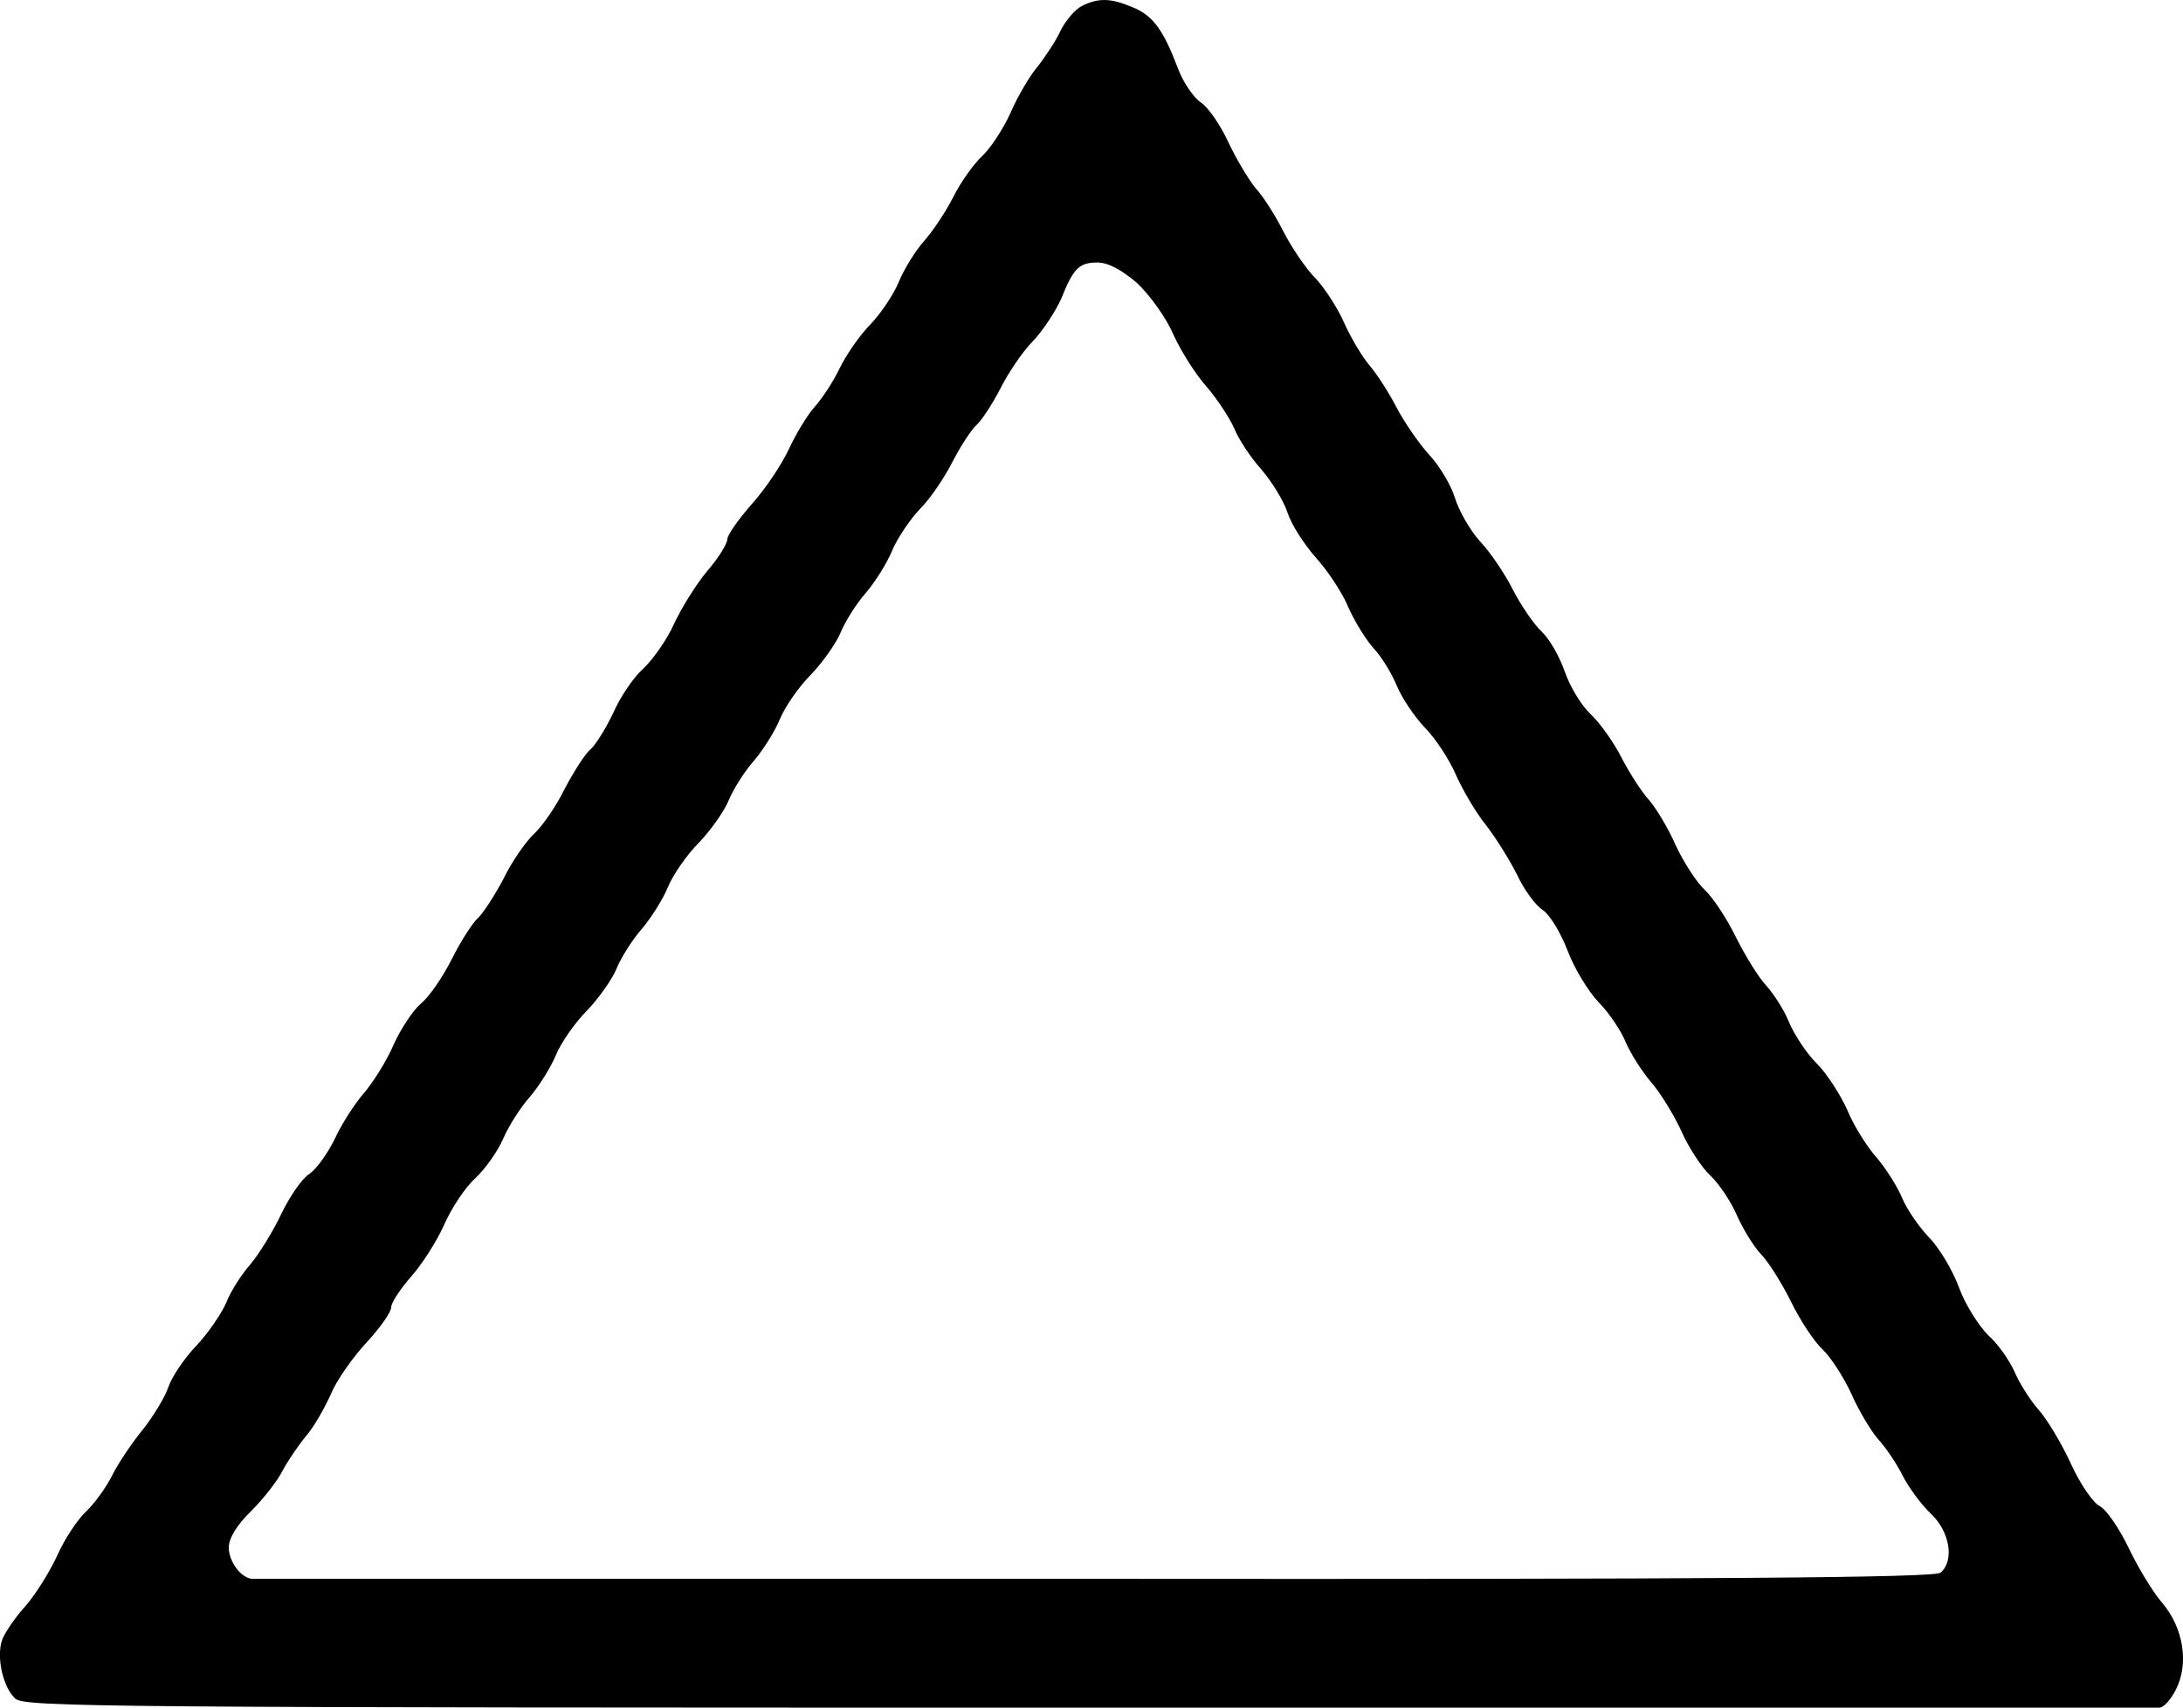
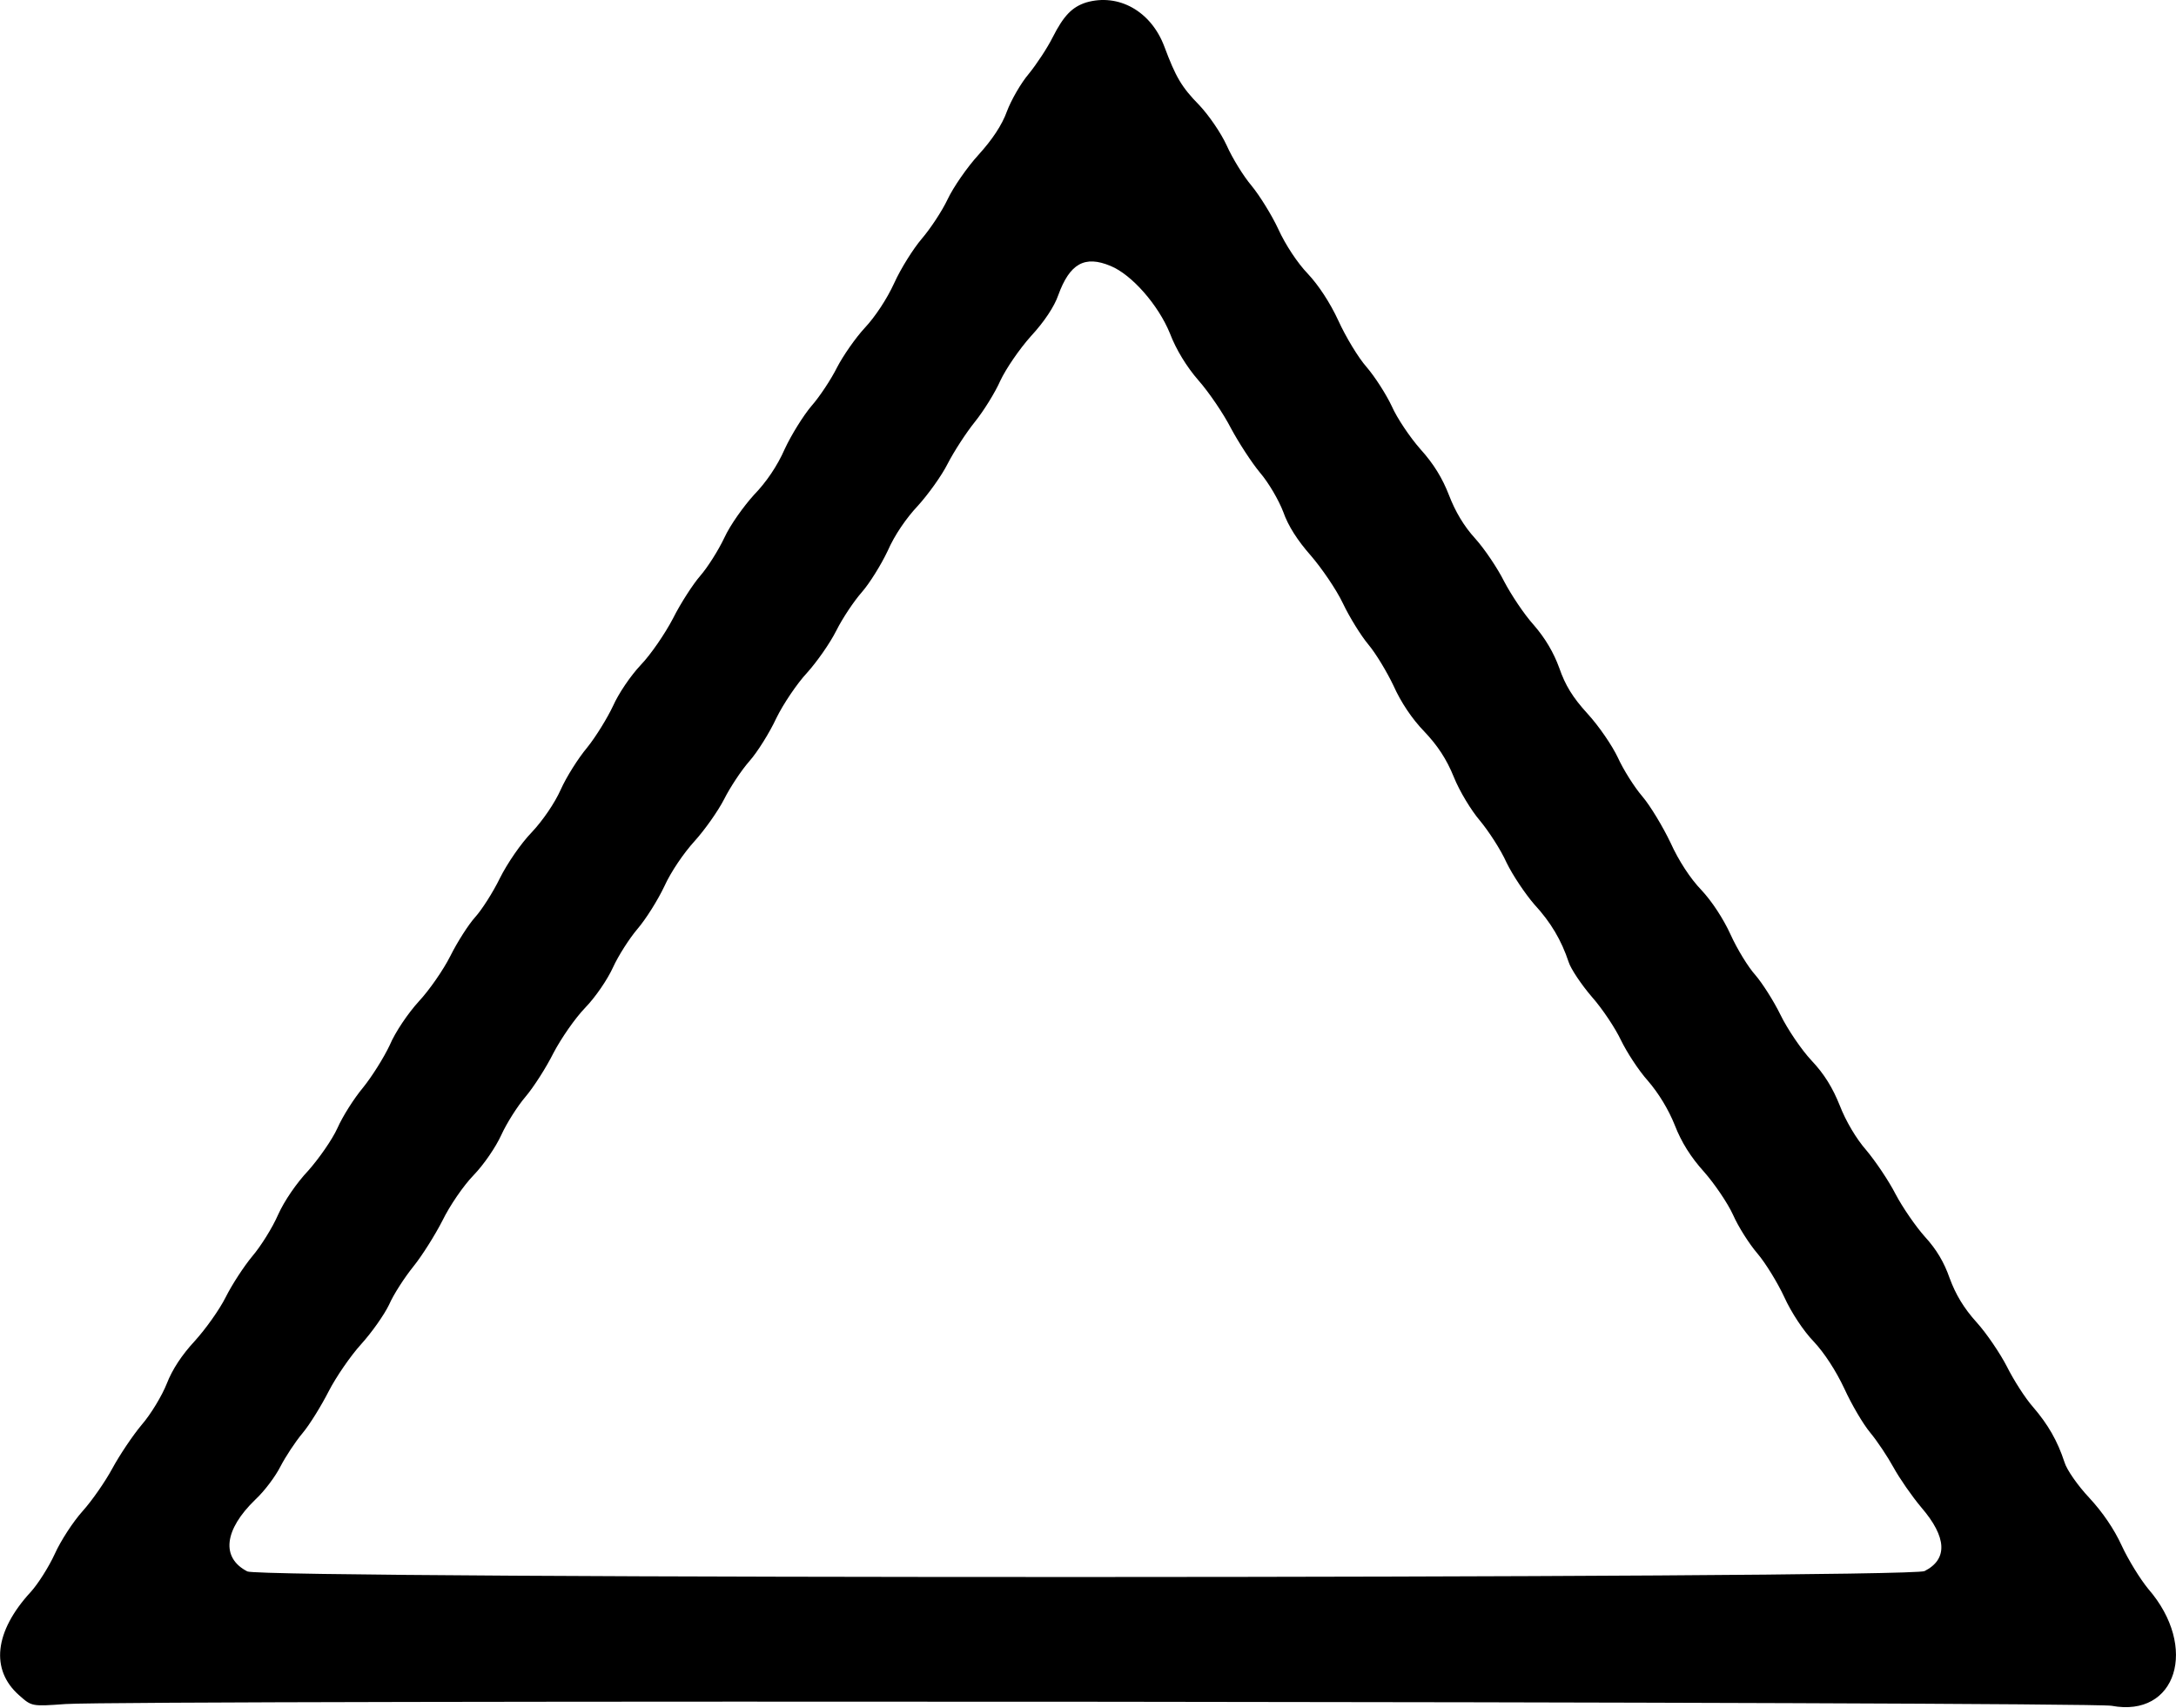
- <svg xmlns="http://www.w3.org/2000/svg" viewBox="0 0 389.734 304.899">
-   <g transform="translate(-10.15518,319.8677) scale(0.1,-0.1)" fill="#000000" stroke="none">
-     <path d="M2033 3188 c-12 -6 -29 -26 -38 -44 -8 -18 -27 -46 -40 -63 -14 -16 -36 -53 -49 -83 -13 -29 -36 -64 -51 -78 -15 -14 -38 -46 -51 -72 -13 -26 -37 -62 -53 -80 -16 -18 -36 -51 -45 -73 -9 -22 -32 -56 -50 -75 -19 -19 -44 -55 -56 -80 -12 -25 -33 -56 -46 -70 -12 -14 -32 -47 -44 -73 -12 -26 -41 -70 -66 -98 -24 -27 -44 -56 -44 -63 0 -8 -16 -34 -36 -57 -20 -24 -46 -66 -59 -94 -12 -27 -37 -63 -55 -80 -18 -16 -42 -52 -54 -80 -13 -27 -31 -56 -40 -64 -10 -8 -30 -40 -46 -70 -15 -31 -40 -67 -55 -81 -15 -14 -40 -50 -55 -81 -16 -30 -36 -61 -45 -69 -9 -8 -30 -40 -46 -72 -16 -32 -41 -69 -56 -81 -14 -12 -36 -45 -49 -74 -12 -28 -36 -66 -52 -85 -16 -18 -40 -55 -52 -81 -13 -27 -33 -55 -46 -64 -13 -8 -35 -40 -50 -71 -15 -32 -40 -72 -55 -90 -16 -18 -36 -49 -44 -70 -9 -20 -33 -55 -54 -77 -21 -22 -43 -55 -49 -73 -6 -18 -27 -52 -45 -75 -19 -23 -44 -60 -55 -82 -11 -22 -32 -51 -47 -65 -15 -14 -39 -50 -52 -80 -14 -30 -40 -71 -58 -91 -18 -20 -36 -47 -40 -59 -10 -31 2 -84 24 -104 17 -15 164 -16 1917 -16 1044 0 1905 0 1911 0 7 0 20 14 29 32 24 46 14 111 -25 156 -17 20 -44 65 -60 99 -16 33 -39 67 -51 73 -12 6 -35 40 -51 75 -16 35 -42 79 -58 97 -16 18 -35 49 -43 68 -9 20 -29 49 -47 65 -17 17 -41 55 -52 85 -11 30 -35 71 -54 90 -18 19 -40 51 -48 71 -8 19 -28 51 -45 71 -17 19 -41 57 -52 84 -12 27 -36 65 -55 84 -19 19 -41 53 -50 75 -9 22 -28 51 -41 65 -13 14 -37 53 -53 85 -16 33 -41 71 -56 85 -15 14 -38 50 -52 80 -13 30 -35 66 -47 80 -13 14 -35 48 -49 75 -14 28 -39 63 -56 79 -17 16 -37 50 -46 76 -9 26 -27 58 -41 71 -14 13 -37 47 -51 74 -14 28 -40 67 -59 87 -18 20 -38 55 -45 78 -7 23 -28 58 -47 78 -18 20 -44 58 -57 83 -13 25 -35 60 -49 76 -14 17 -34 51 -45 76 -11 25 -34 61 -51 79 -18 18 -43 56 -57 83 -14 28 -36 63 -50 78 -13 16 -35 53 -49 83 -14 30 -36 62 -49 70 -13 9 -32 37 -41 62 -26 68 -44 93 -81 108 -38 16 -60 17 -90 2z m99 -495 c23 -22 52 -62 65 -93 14 -30 40 -71 59 -92 18 -21 40 -54 49 -74 8 -20 30 -53 49 -74 18 -21 39 -55 46 -76 7 -22 30 -57 50 -80 21 -23 48 -63 59 -90 12 -27 33 -60 46 -74 13 -14 31 -43 40 -65 9 -22 32 -56 50 -75 19 -19 44 -57 56 -85 12 -27 36 -68 54 -90 17 -22 42 -62 55 -88 12 -26 33 -55 46 -63 13 -9 32 -41 44 -72 12 -32 37 -73 55 -92 19 -19 41 -52 49 -72 9 -21 29 -52 45 -71 16 -18 40 -57 54 -87 13 -30 37 -66 52 -80 15 -14 36 -45 47 -70 11 -25 30 -56 43 -70 14 -14 38 -53 54 -85 16 -33 41 -71 56 -85 15 -14 38 -50 52 -80 13 -30 35 -66 47 -80 13 -14 33 -43 44 -65 11 -22 34 -53 51 -69 34 -32 42 -84 17 -105 -10 -9 -395 -12 -1507 -11 -822 0 -1499 0 -1506 0 -20 0 -43 30 -43 56 0 16 14 40 40 65 22 22 47 54 56 72 9 17 28 45 42 62 14 16 33 50 44 74 10 25 39 66 64 93 24 26 44 54 44 63 0 8 16 32 35 54 19 21 46 63 59 92 13 30 38 68 56 84 18 17 40 48 50 71 10 23 31 56 48 75 16 19 37 52 46 74 9 22 34 58 56 80 21 22 45 56 53 76 8 19 28 51 45 70 16 19 37 52 46 74 9 22 34 58 56 80 21 22 45 56 53 76 8 19 28 51 45 70 16 19 37 52 46 74 9 22 34 58 56 80 21 22 45 56 53 76 8 19 28 51 45 70 16 19 37 52 46 74 9 22 32 56 50 75 19 19 45 58 59 86 14 27 33 56 42 64 9 8 28 37 42 64 14 28 40 67 59 86 18 19 40 53 50 75 22 55 32 65 65 65 19 0 43 -13 71 -37z" />
+ <svg xmlns="http://www.w3.org/2000/svg" viewBox="0 0 623.654 489.231">
+   <g transform="translate(-16.30632,511.7075) scale(0.1,-0.1)" fill="#000000" stroke="none">
+     <path d="M3276 5110 c-40 -13 -64 -37 -96 -100 -15 -30 -46 -77 -68 -104 -23 -27 -51 -76 -63 -108 -14 -39 -42 -81 -81 -124 -33 -36 -73 -94 -89 -128 -16 -34 -50 -85 -74 -113 -24 -28 -60 -85 -79 -127 -21 -46 -55 -97 -84 -128 -27 -29 -63 -81 -80 -114 -17 -34 -50 -84 -73 -110 -23 -27 -58 -83 -77 -124 -21 -48 -53 -95 -88 -131 -29 -32 -68 -86 -85 -123 -17 -36 -48 -85 -69 -109 -20 -23 -56 -78 -78 -122 -23 -44 -64 -104 -93 -134 -29 -31 -63 -81 -79 -117 -16 -34 -49 -88 -74 -119 -26 -31 -60 -85 -76 -121 -17 -38 -51 -88 -83 -122 -31 -32 -70 -89 -91 -131 -20 -41 -52 -91 -71 -112 -19 -21 -51 -71 -71 -111 -20 -40 -61 -99 -91 -131 -30 -33 -67 -87 -83 -125 -17 -36 -51 -90 -76 -121 -26 -31 -59 -83 -74 -117 -15 -33 -53 -87 -83 -121 -34 -36 -69 -87 -87 -127 -16 -37 -50 -91 -74 -119 -24 -29 -58 -81 -76 -117 -18 -36 -58 -92 -89 -126 -37 -40 -64 -81 -80 -122 -13 -33 -45 -87 -72 -118 -26 -31 -64 -88 -84 -125 -20 -37 -58 -92 -85 -122 -27 -30 -63 -85 -80 -123 -17 -37 -48 -86 -69 -109 -104 -113 -116 -223 -33 -296 36 -32 36 -32 133 -25 187 12 5796 7 5864 -5 186 -35 250 168 105 335 -23 28 -57 83 -76 124 -22 48 -55 96 -93 137 -33 35 -65 81 -71 102 -20 61 -47 108 -90 158 -23 26 -56 78 -75 116 -19 37 -58 95 -87 127 -37 41 -60 80 -77 126 -16 46 -38 83 -71 119 -26 29 -64 84 -84 122 -20 39 -58 95 -84 126 -29 33 -59 84 -76 128 -20 50 -44 90 -81 129 -29 31 -69 90 -89 131 -20 41 -53 92 -72 114 -20 22 -52 74 -71 116 -21 46 -54 96 -84 128 -31 32 -65 84 -88 135 -22 46 -58 106 -81 133 -24 28 -55 78 -70 111 -16 34 -54 90 -87 126 -43 47 -64 82 -81 131 -16 44 -40 85 -73 123 -28 31 -65 87 -85 125 -19 38 -56 93 -83 123 -32 35 -57 77 -75 124 -19 49 -44 90 -82 132 -30 34 -67 89 -82 123 -16 34 -48 84 -72 112 -24 27 -60 87 -81 133 -24 52 -57 102 -88 135 -29 30 -64 83 -84 127 -19 41 -54 97 -77 125 -23 27 -55 79 -71 115 -17 37 -51 86 -78 115 -52 53 -68 81 -101 169 -38 101 -131 153 -224 126z m70 -755 c61 -25 137 -112 170 -193 18 -47 48 -96 82 -135 30 -34 72 -96 93 -137 22 -41 59 -98 83 -127 25 -29 54 -79 67 -113 14 -40 41 -82 79 -125 31 -36 73 -97 92 -137 19 -40 52 -93 73 -118 21 -25 53 -78 72 -118 21 -47 53 -95 88 -131 38 -40 64 -79 85 -131 16 -40 50 -96 75 -125 24 -29 59 -82 76 -120 18 -37 54 -90 79 -119 48 -52 78 -103 99 -166 6 -19 36 -64 66 -99 31 -35 68 -91 84 -125 16 -33 50 -86 77 -116 31 -36 59 -82 77 -127 19 -49 46 -92 84 -134 30 -34 68 -90 83 -123 15 -34 46 -83 70 -111 23 -27 58 -84 77 -125 20 -44 55 -97 84 -127 31 -33 64 -84 88 -135 21 -46 54 -102 74 -126 20 -24 50 -69 67 -100 17 -31 53 -83 80 -115 73 -85 76 -148 9 -182 -42 -22 -4765 -23 -4807 -1 -76 39 -67 119 23 206 26 24 58 67 72 95 14 27 42 70 63 95 21 25 54 79 75 120 21 41 63 102 93 135 30 33 66 84 80 113 13 30 45 79 70 110 25 31 62 90 83 131 21 43 60 100 89 130 30 31 64 81 80 116 15 33 46 82 69 109 23 27 59 83 80 125 22 42 62 100 91 130 30 31 64 81 80 116 15 33 47 83 70 110 24 28 58 82 77 122 19 42 56 96 87 130 29 32 67 86 84 119 17 34 50 84 73 110 23 26 58 82 77 123 20 41 60 100 88 130 28 31 66 85 84 121 18 36 51 85 73 110 22 25 55 78 74 118 20 46 54 95 87 130 29 32 68 86 85 120 18 35 53 89 78 120 25 31 58 84 73 118 16 34 54 90 88 128 38 41 67 85 78 117 33 91 76 115 150 84z" />
  </g>
</svg>
